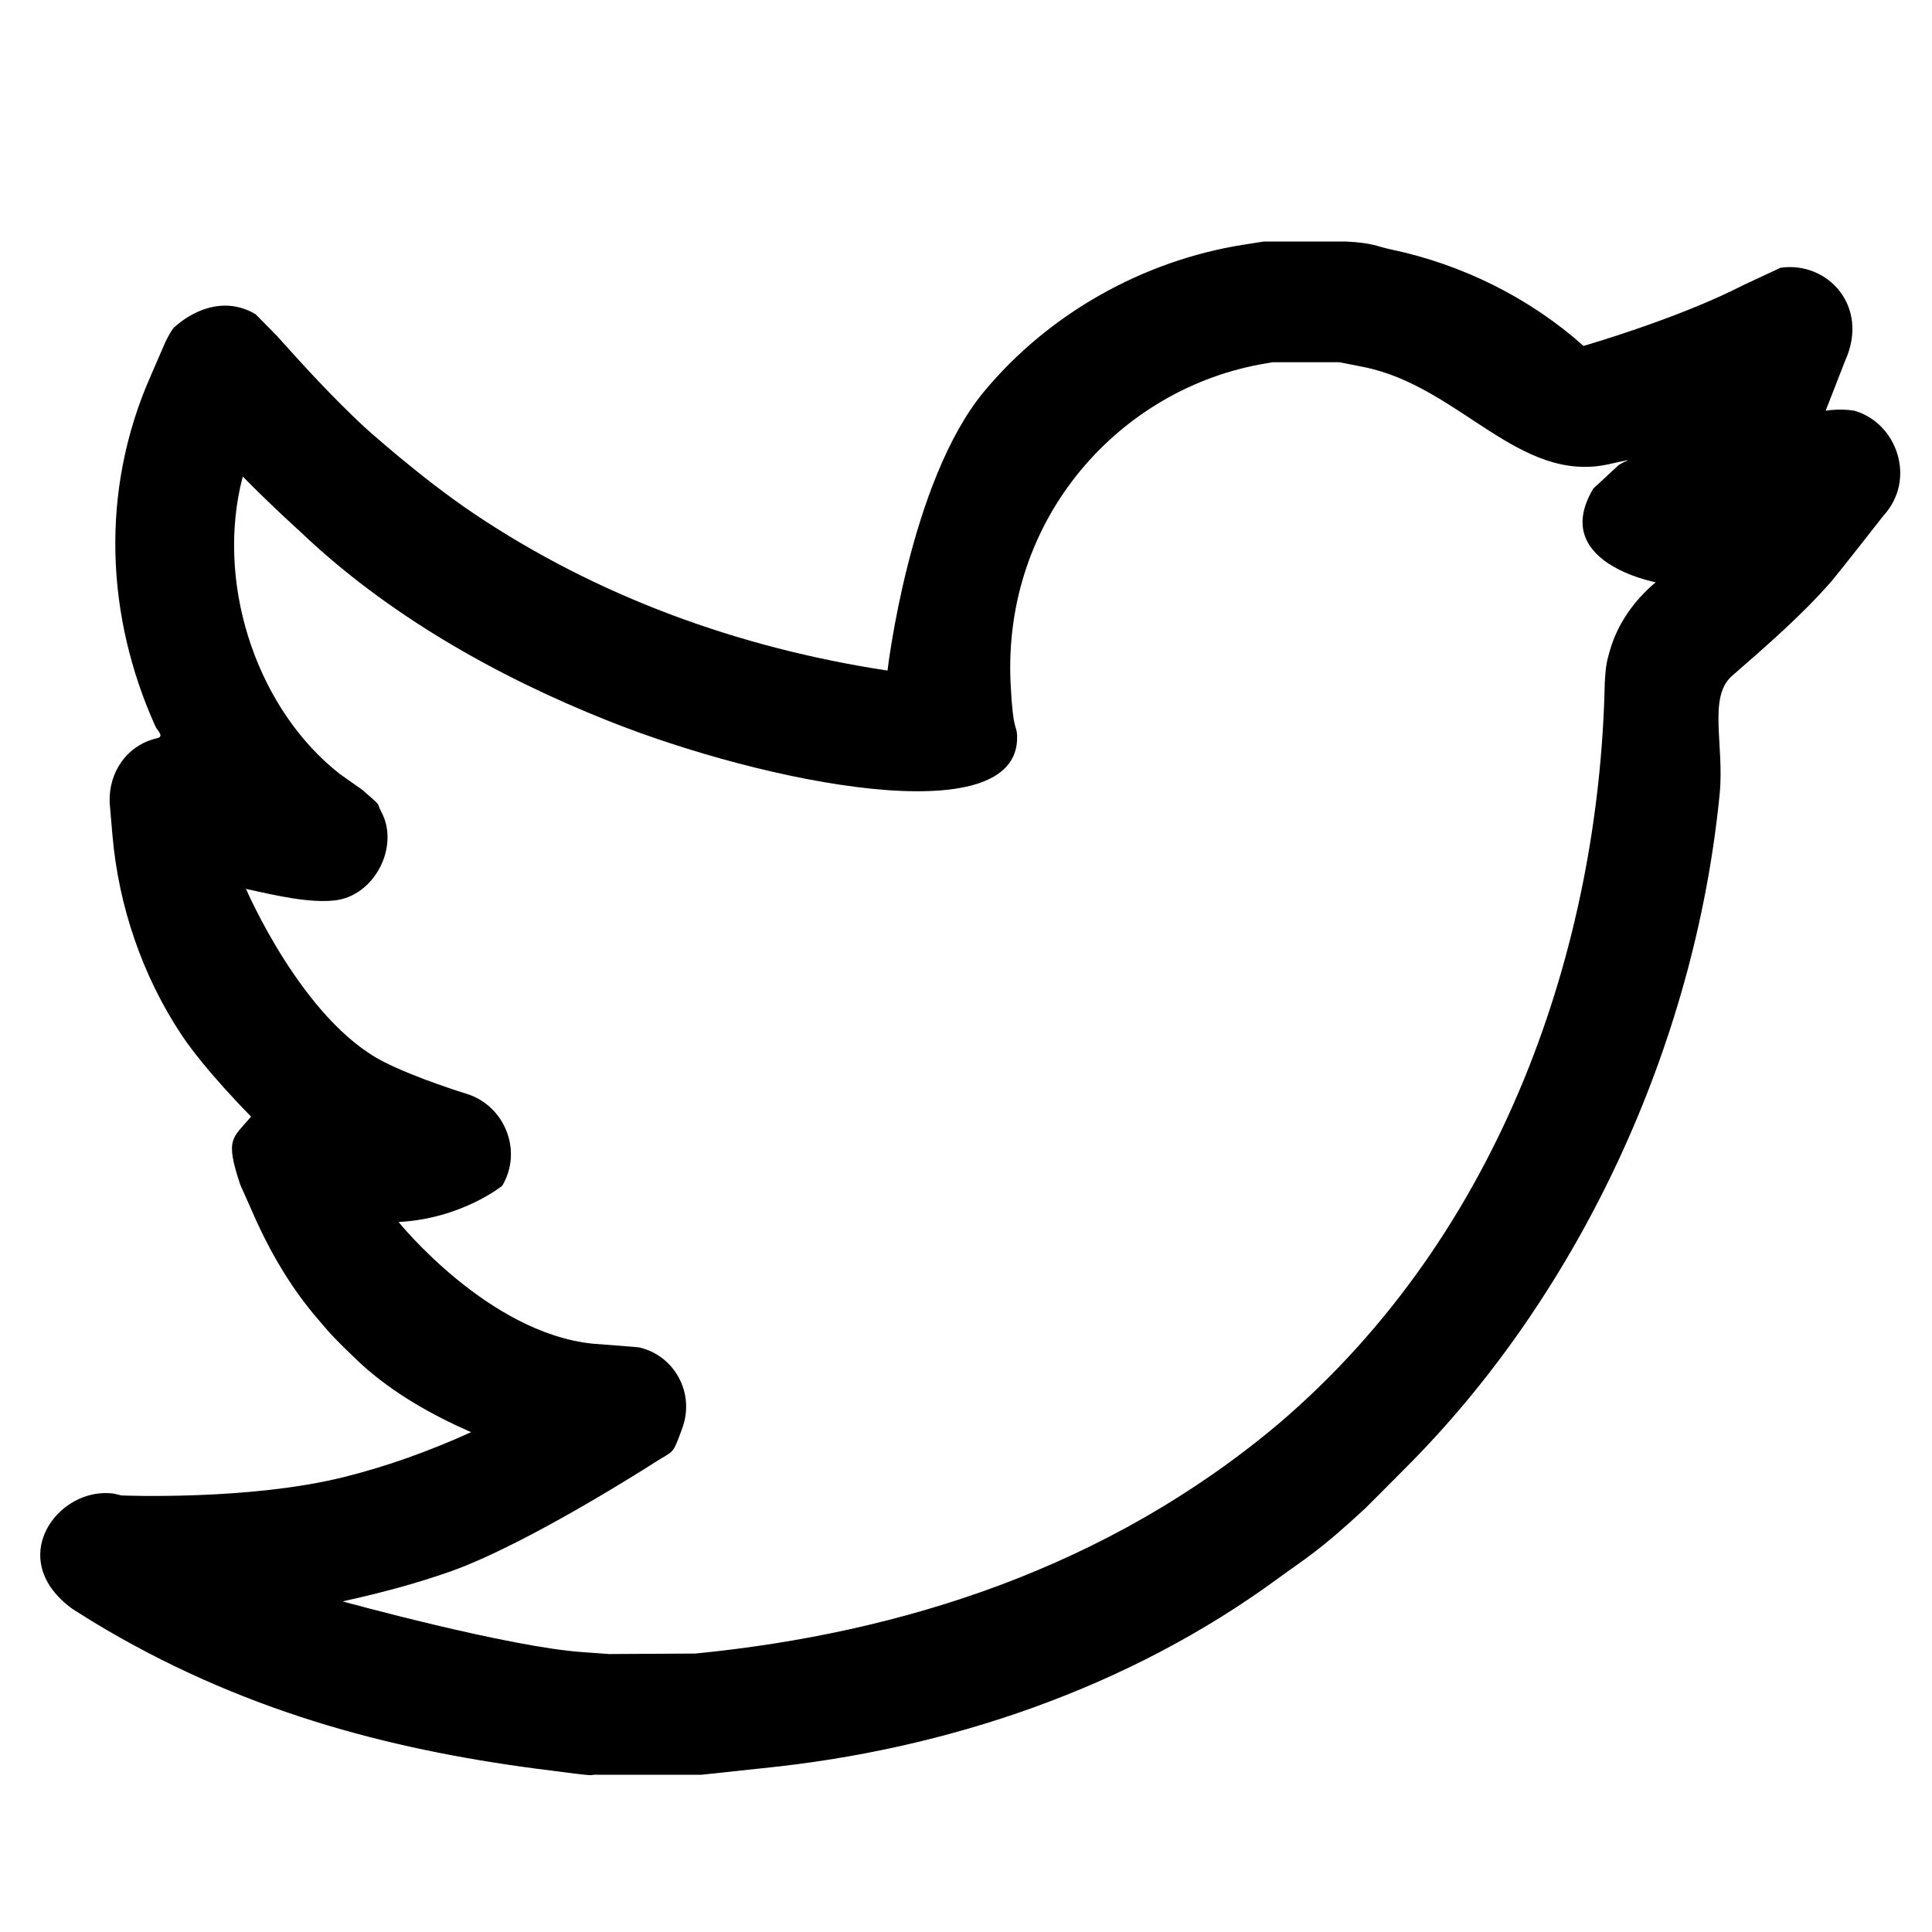
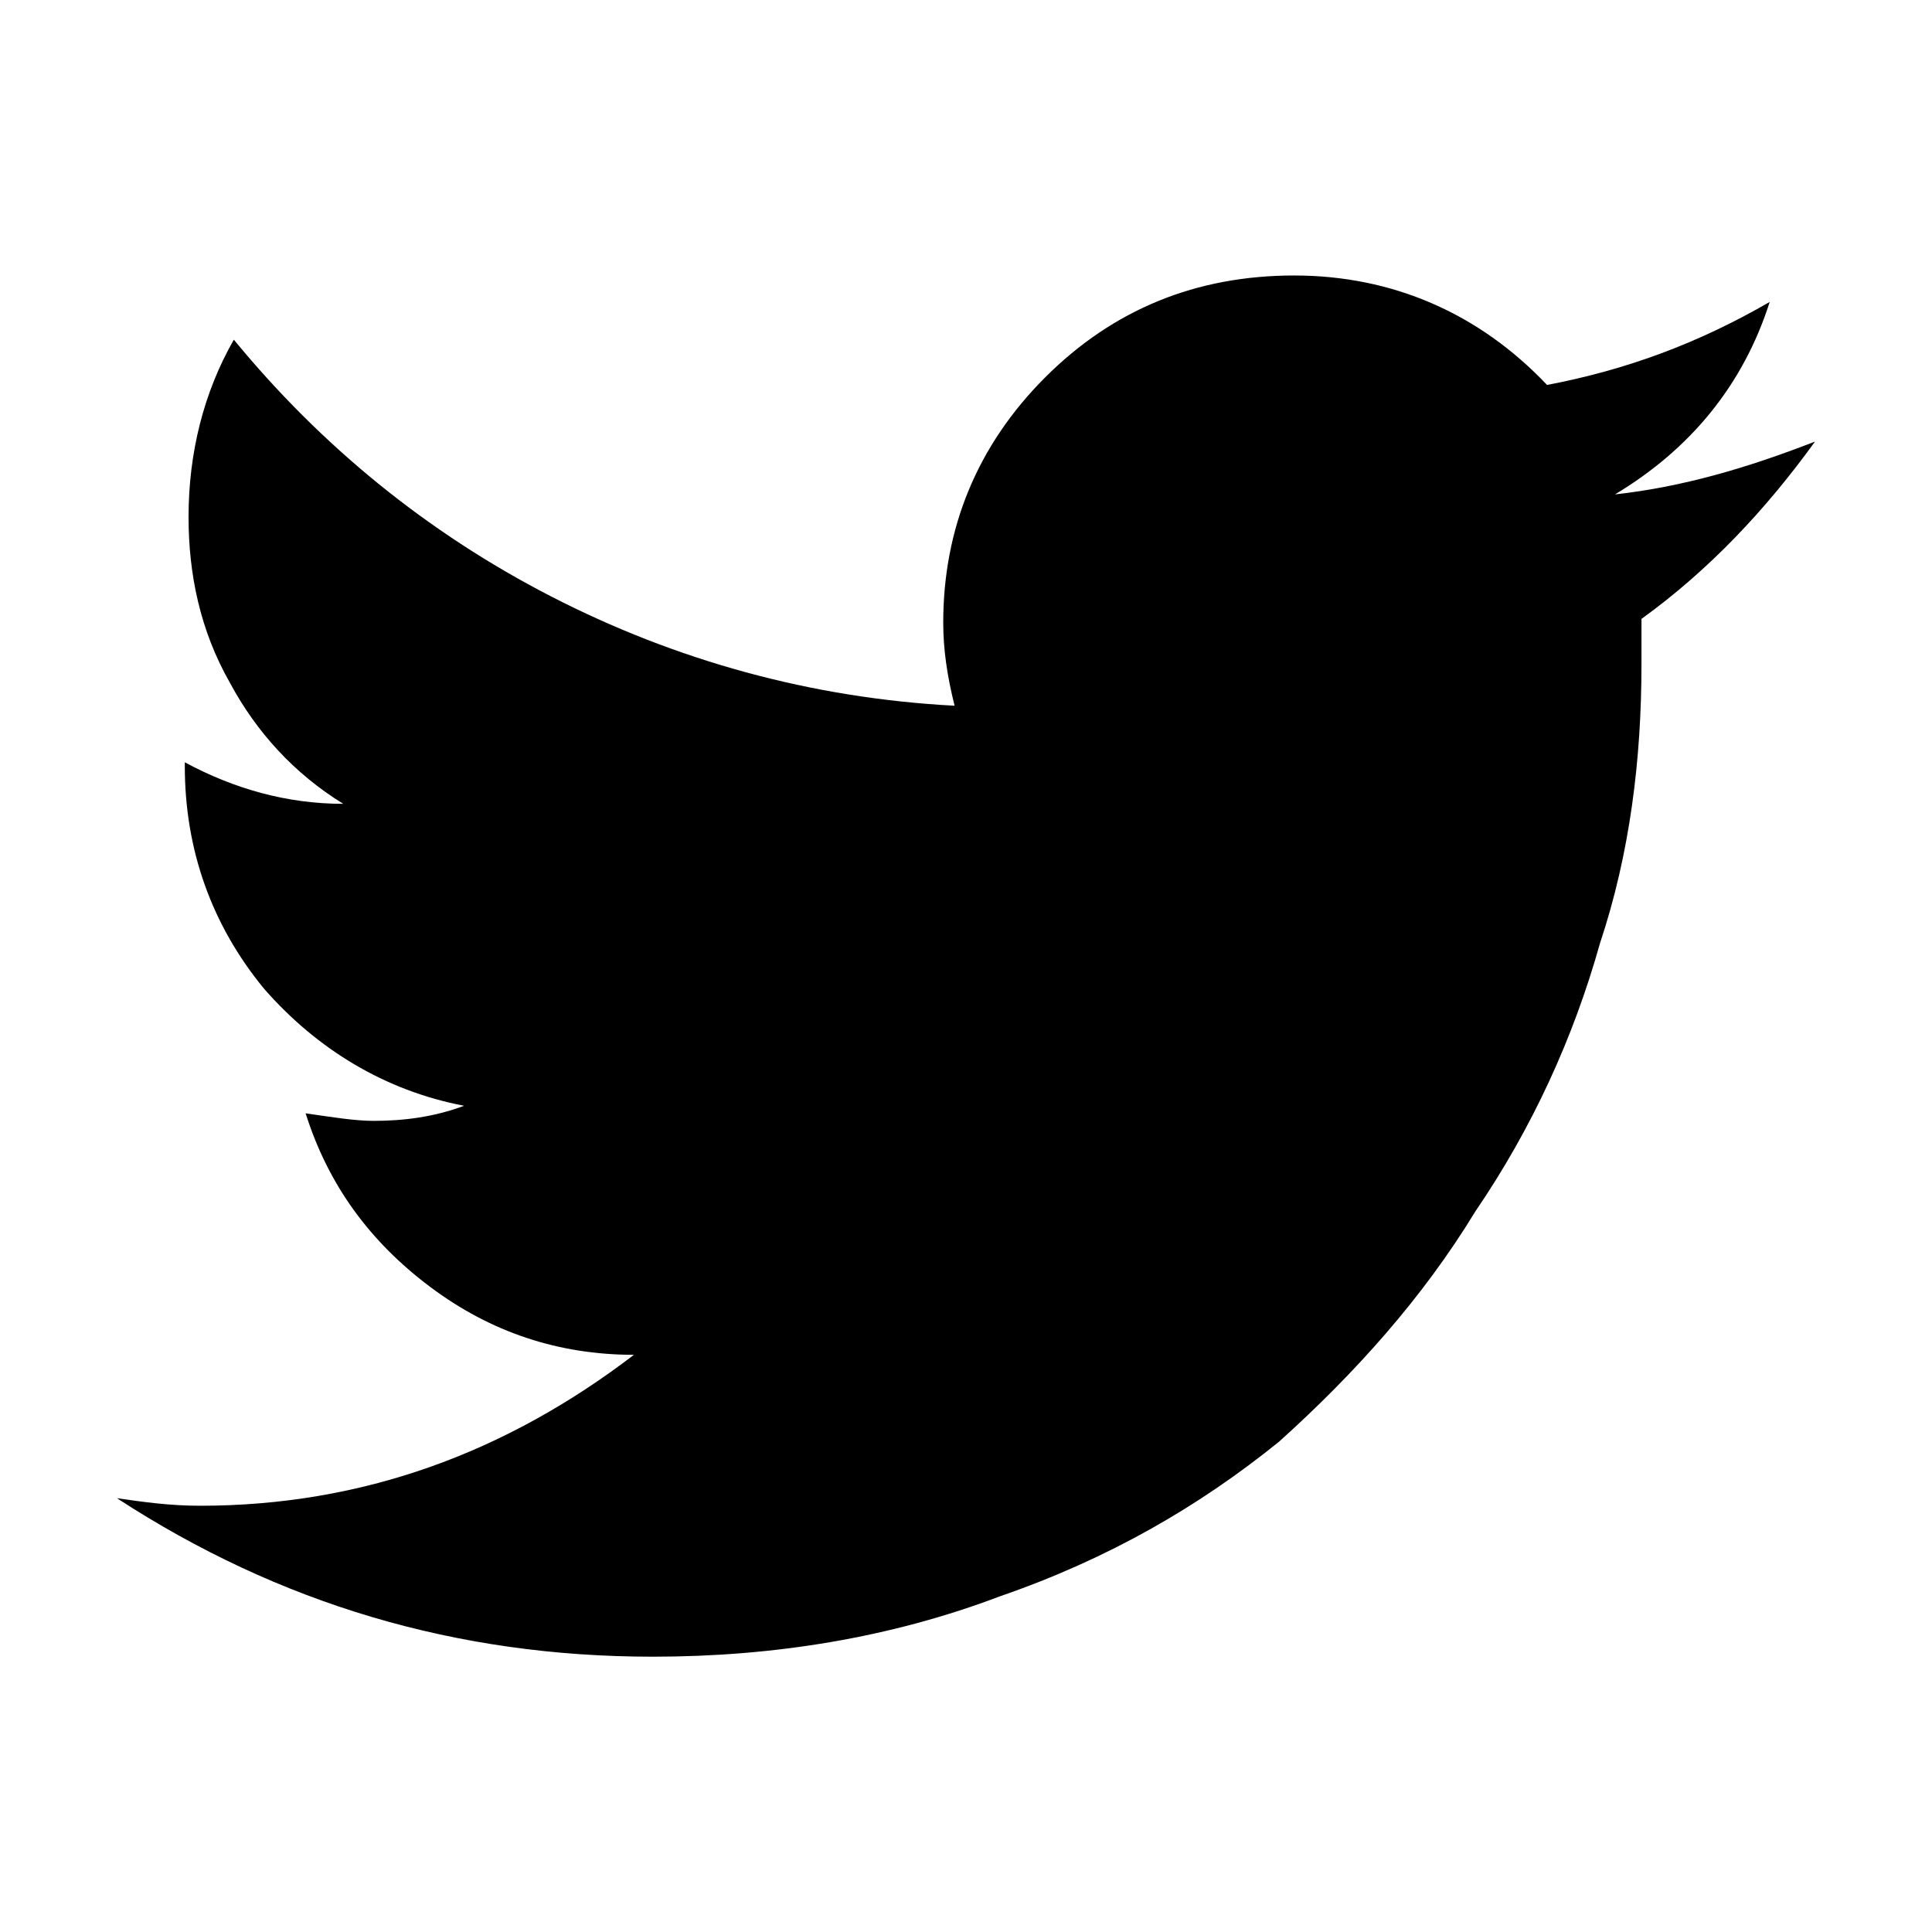
- <svg xmlns="http://www.w3.org/2000/svg" width="24" height="24" viewBox="0 0 24 24">
-   <path d="M23.028 5.1c.534.146.787.852.367 1.308 0 0-.494.632-.636.804-.378.434-.82.815-1.25 1.19-.292.268-.087.855-.147 1.465-.31 3.143-1.75 6.18-3.826 8.292-.235.238-.573.575-.573.575-.584.542-.758.633-1.087.874-1.853 1.36-4.11 2.127-6.4 2.357l-.765.082H7.445c-.207-.01.148.047-.792-.077-1.838-.243-3.682-.723-5.499-1.824l-.246-.154c-.868-.619-.185-1.538.51-1.437l.09.022s1.582.066 2.763-.228c.543-.135 1.07-.326 1.581-.558-.492-.216-.97-.486-1.368-.849-.376-.357-.393-.391-.533-.553-.309-.358-.556-.767-.755-1.197l-.211-.474c-.195-.583-.094-.575.134-.847 0 0-.57-.573-.863-1.014-.49-.738-.783-1.604-.859-2.48l-.035-.409c-.013-.373.212-.71.587-.797.098-.022.007-.092-.018-.147-.612-1.354-.694-2.917-.06-4.352l.185-.427c.097-.194.12-.188.12-.188s.473-.463.999-.154l.26.264c.35.391.707.78 1.092 1.138 0 0 .691.626 1.36 1.075 1.524 1.024 3.28 1.668 5.138 1.95 0 0 .273-2.346 1.196-3.462.805-.972 1.979-1.63 3.22-1.827L15.702 3h1.012c.351.017.39.063.567.099.885.186 1.725.604 2.39 1.198 0 0 1.165-.334 1.981-.753l.466-.218c.582-.084 1.113.476.801 1.16l-.24.616s.174-.03.348-.001zm-7.3-.586c-1.805.297-3.274 1.914-3.174 3.976.03.616.077.508.081.652.037 1.228-3.14.587-5.086-.19-1.394-.555-2.746-1.325-3.811-2.34 0 0-.362-.326-.722-.692l-.03.122c-.287 1.303.237 2.793 1.237 3.574l.28.197c.26.23.16.133.237.278.225.428-.088 1.043-.587 1.095-.313.032-.697-.055-1.097-.144 0 0 .698 1.628 1.703 2.144.404.208 1.038.402 1.038.402.468.144.702.703.442 1.142 0 0-.506.41-1.288.45 0 0 1.112 1.382 2.415 1.512.625.05.55.038.612.056.404.112.658.56.496.998-.125.34-.095.263-.345.424 0 0-1.563 1.007-2.53 1.35-.438.155-.889.273-1.343.373 0 0 2.074.572 2.993.631l.316.023 1.073-.006c2.58-.254 5.126-1.073 7.242-2.852 2.792-2.377 3.986-5.951 4.055-9.205.011-.217.026-.27.062-.397.094-.335.303-.63.571-.854 0 0-1.326-.245-.775-1.164l.316-.293.067-.038s.183-.058-.187.028c-1.123.25-1.856-.968-3.05-1.207L16.64 4.5h-.835l-.078.014z" fill="#000" fill-rule="evenodd" />
+ <svg xmlns="http://www.w3.org/2000/svg" version="1.1" width="32" height="32" viewBox="0 0 32 32">
+   <path d="M30.063 7.313c-0.813 1.125-1.75 2.125-2.875 2.938 0 0.188 0 0.438 0 0.75 0 1.563-0.188 3.125-0.688 4.625-0.438 1.563-1.125 3.063-2.063 4.438-0.875 1.438-2 2.688-3.25 3.813-1.313 1.063-2.813 1.938-4.625 2.563-1.813 0.688-3.75 1-5.75 1-3.25 0-6.188-0.875-8.875-2.625 0.438 0.063 0.875 0.125 1.375 0.125 2.688 0 5.063-0.875 7.188-2.5-1.25 0-2.375-0.375-3.375-1.125s-1.688-1.688-2.063-2.875c0.438 0.063 0.813 0.125 1.125 0.125 0.5 0 1-0.063 1.5-0.25-1.313-0.25-2.438-0.938-3.313-1.938-0.875-1.063-1.313-2.313-1.313-3.688v-0.063c0.813 0.438 1.688 0.688 2.625 0.688-0.813-0.5-1.438-1.188-1.875-2-0.5-0.875-0.688-1.813-0.688-2.75 0-1.063 0.25-2.063 0.75-2.938 1.438 1.75 3.188 3.188 5.25 4.25s4.313 1.688 6.688 1.813c-0.125-0.5-0.188-0.938-0.188-1.375 0-1.563 0.563-2.938 1.688-4.063s2.5-1.688 4.125-1.688c1.625 0 3.063 0.625 4.188 1.813 1.313-0.25 2.5-0.688 3.688-1.375-0.438 1.375-1.313 2.438-2.563 3.188 1.125-0.125 2.188-0.438 3.313-0.875z" />
</svg>
